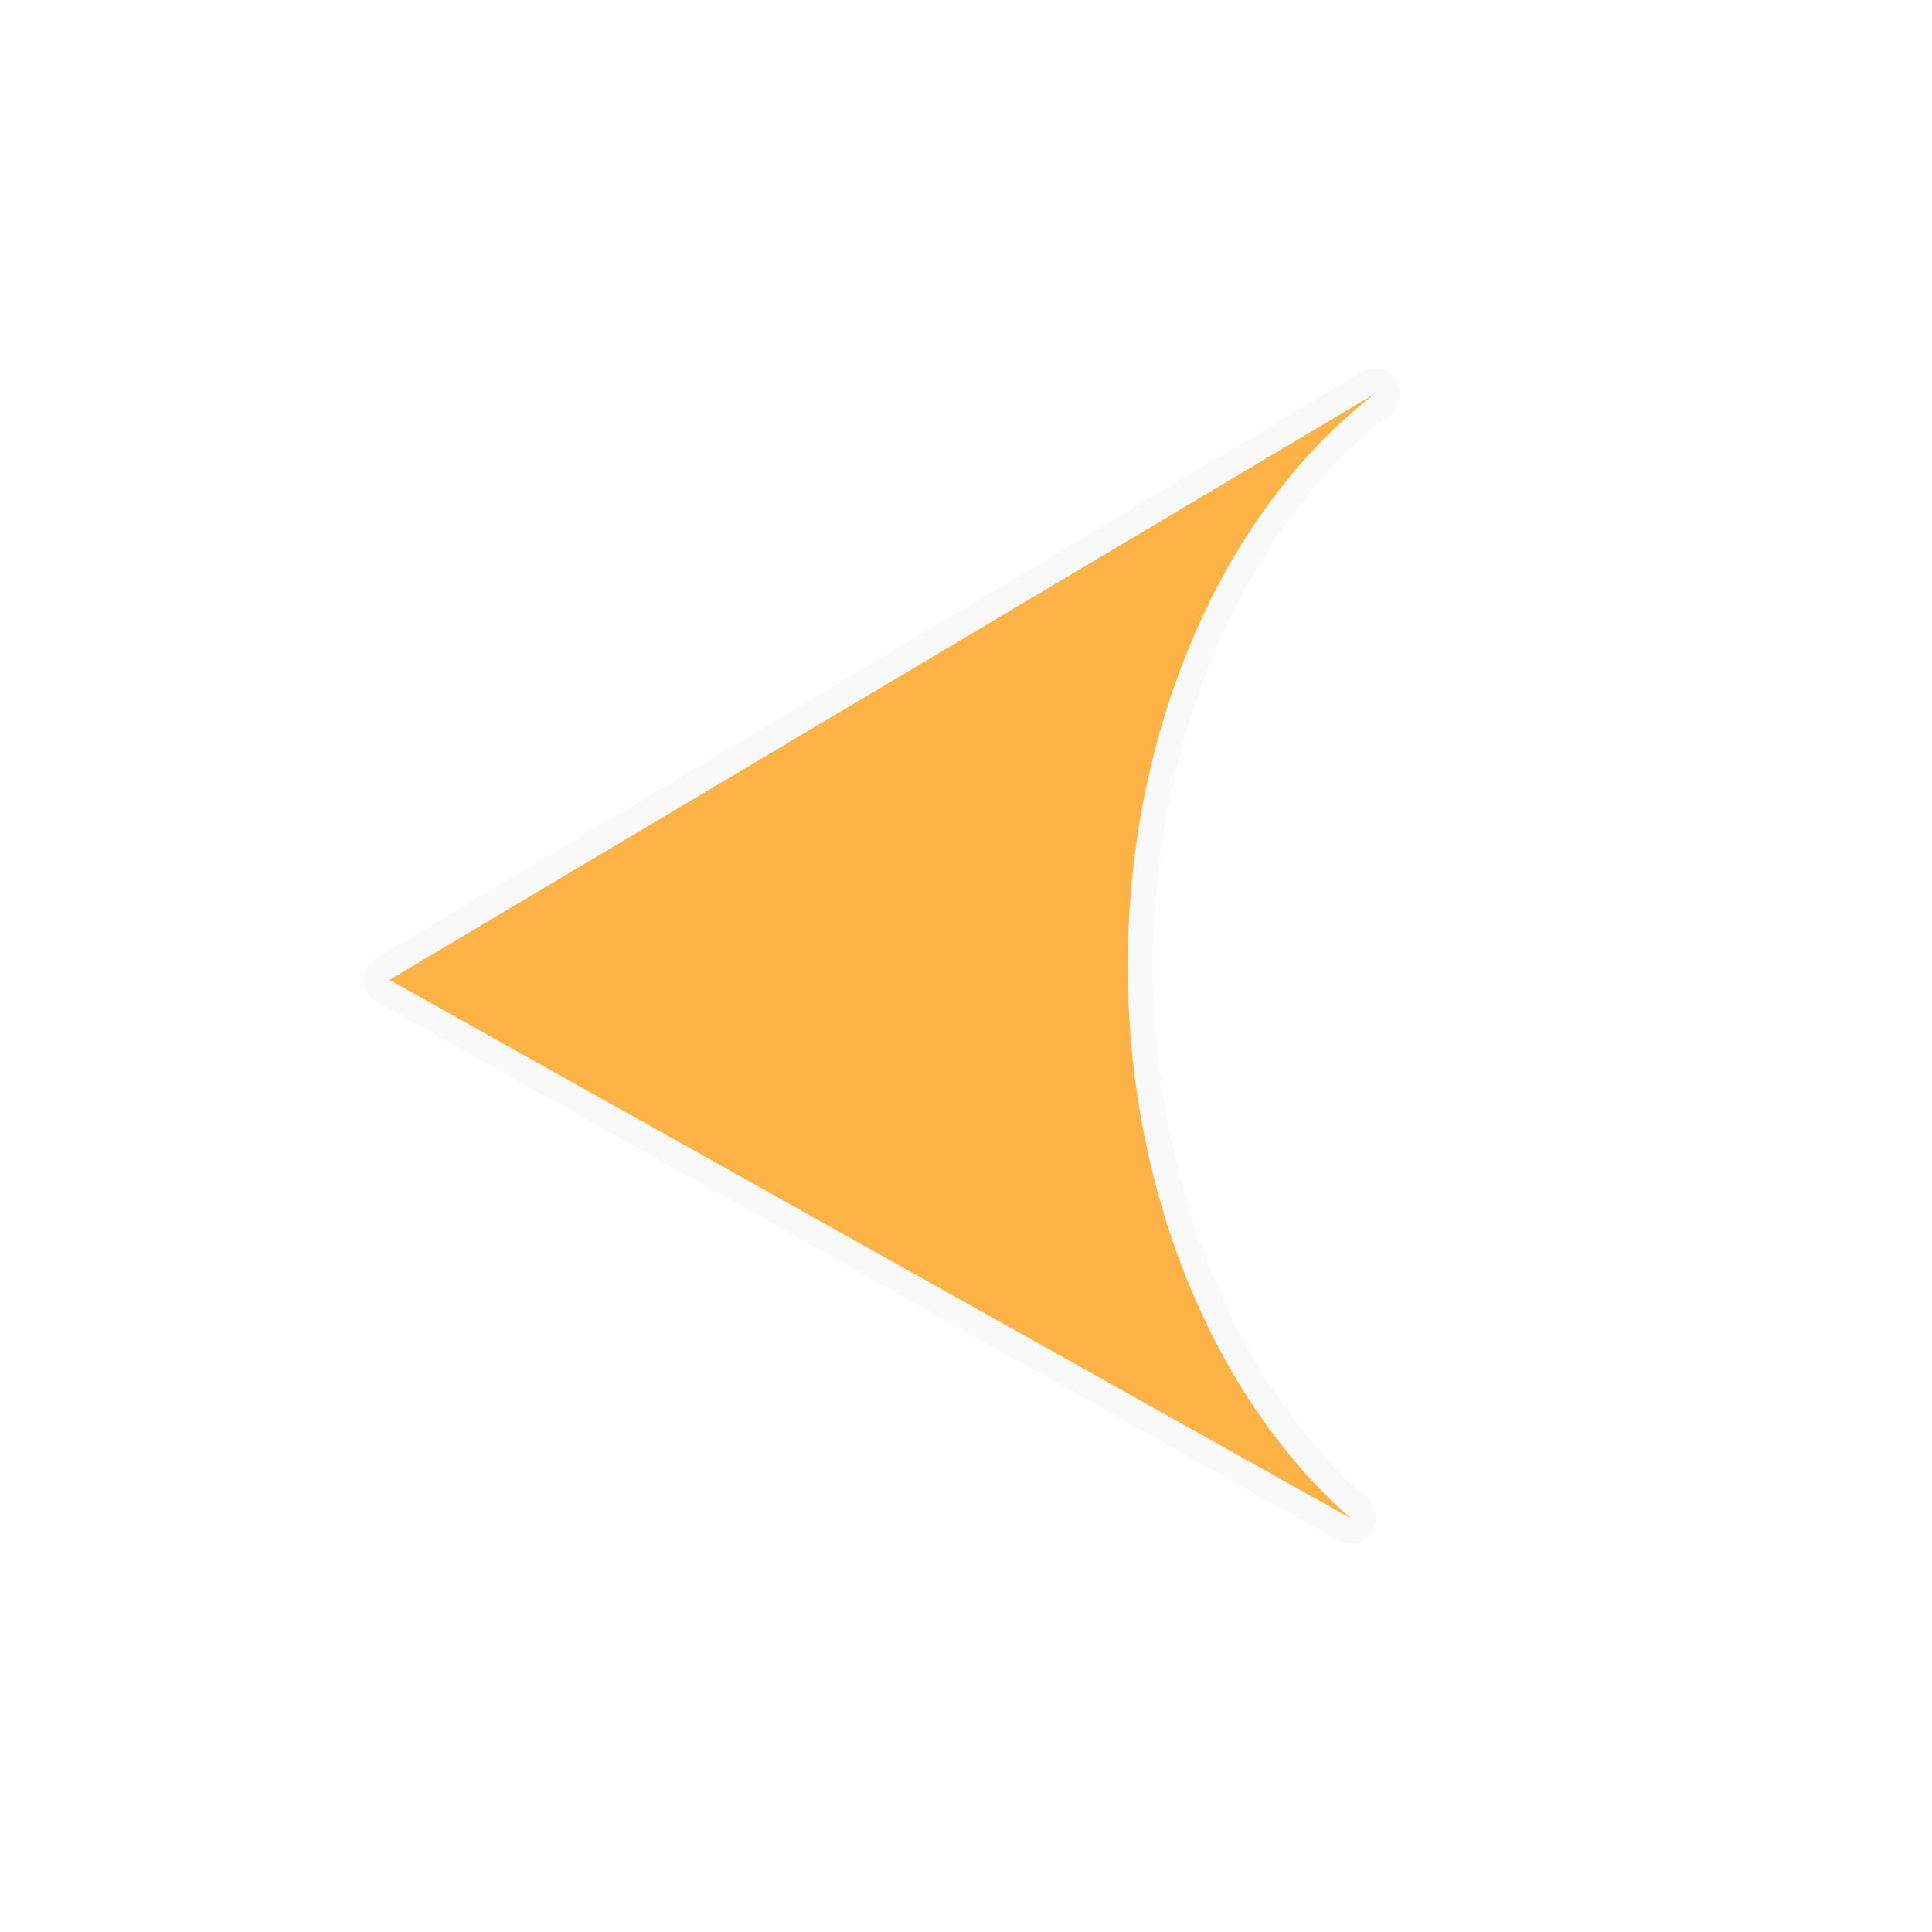
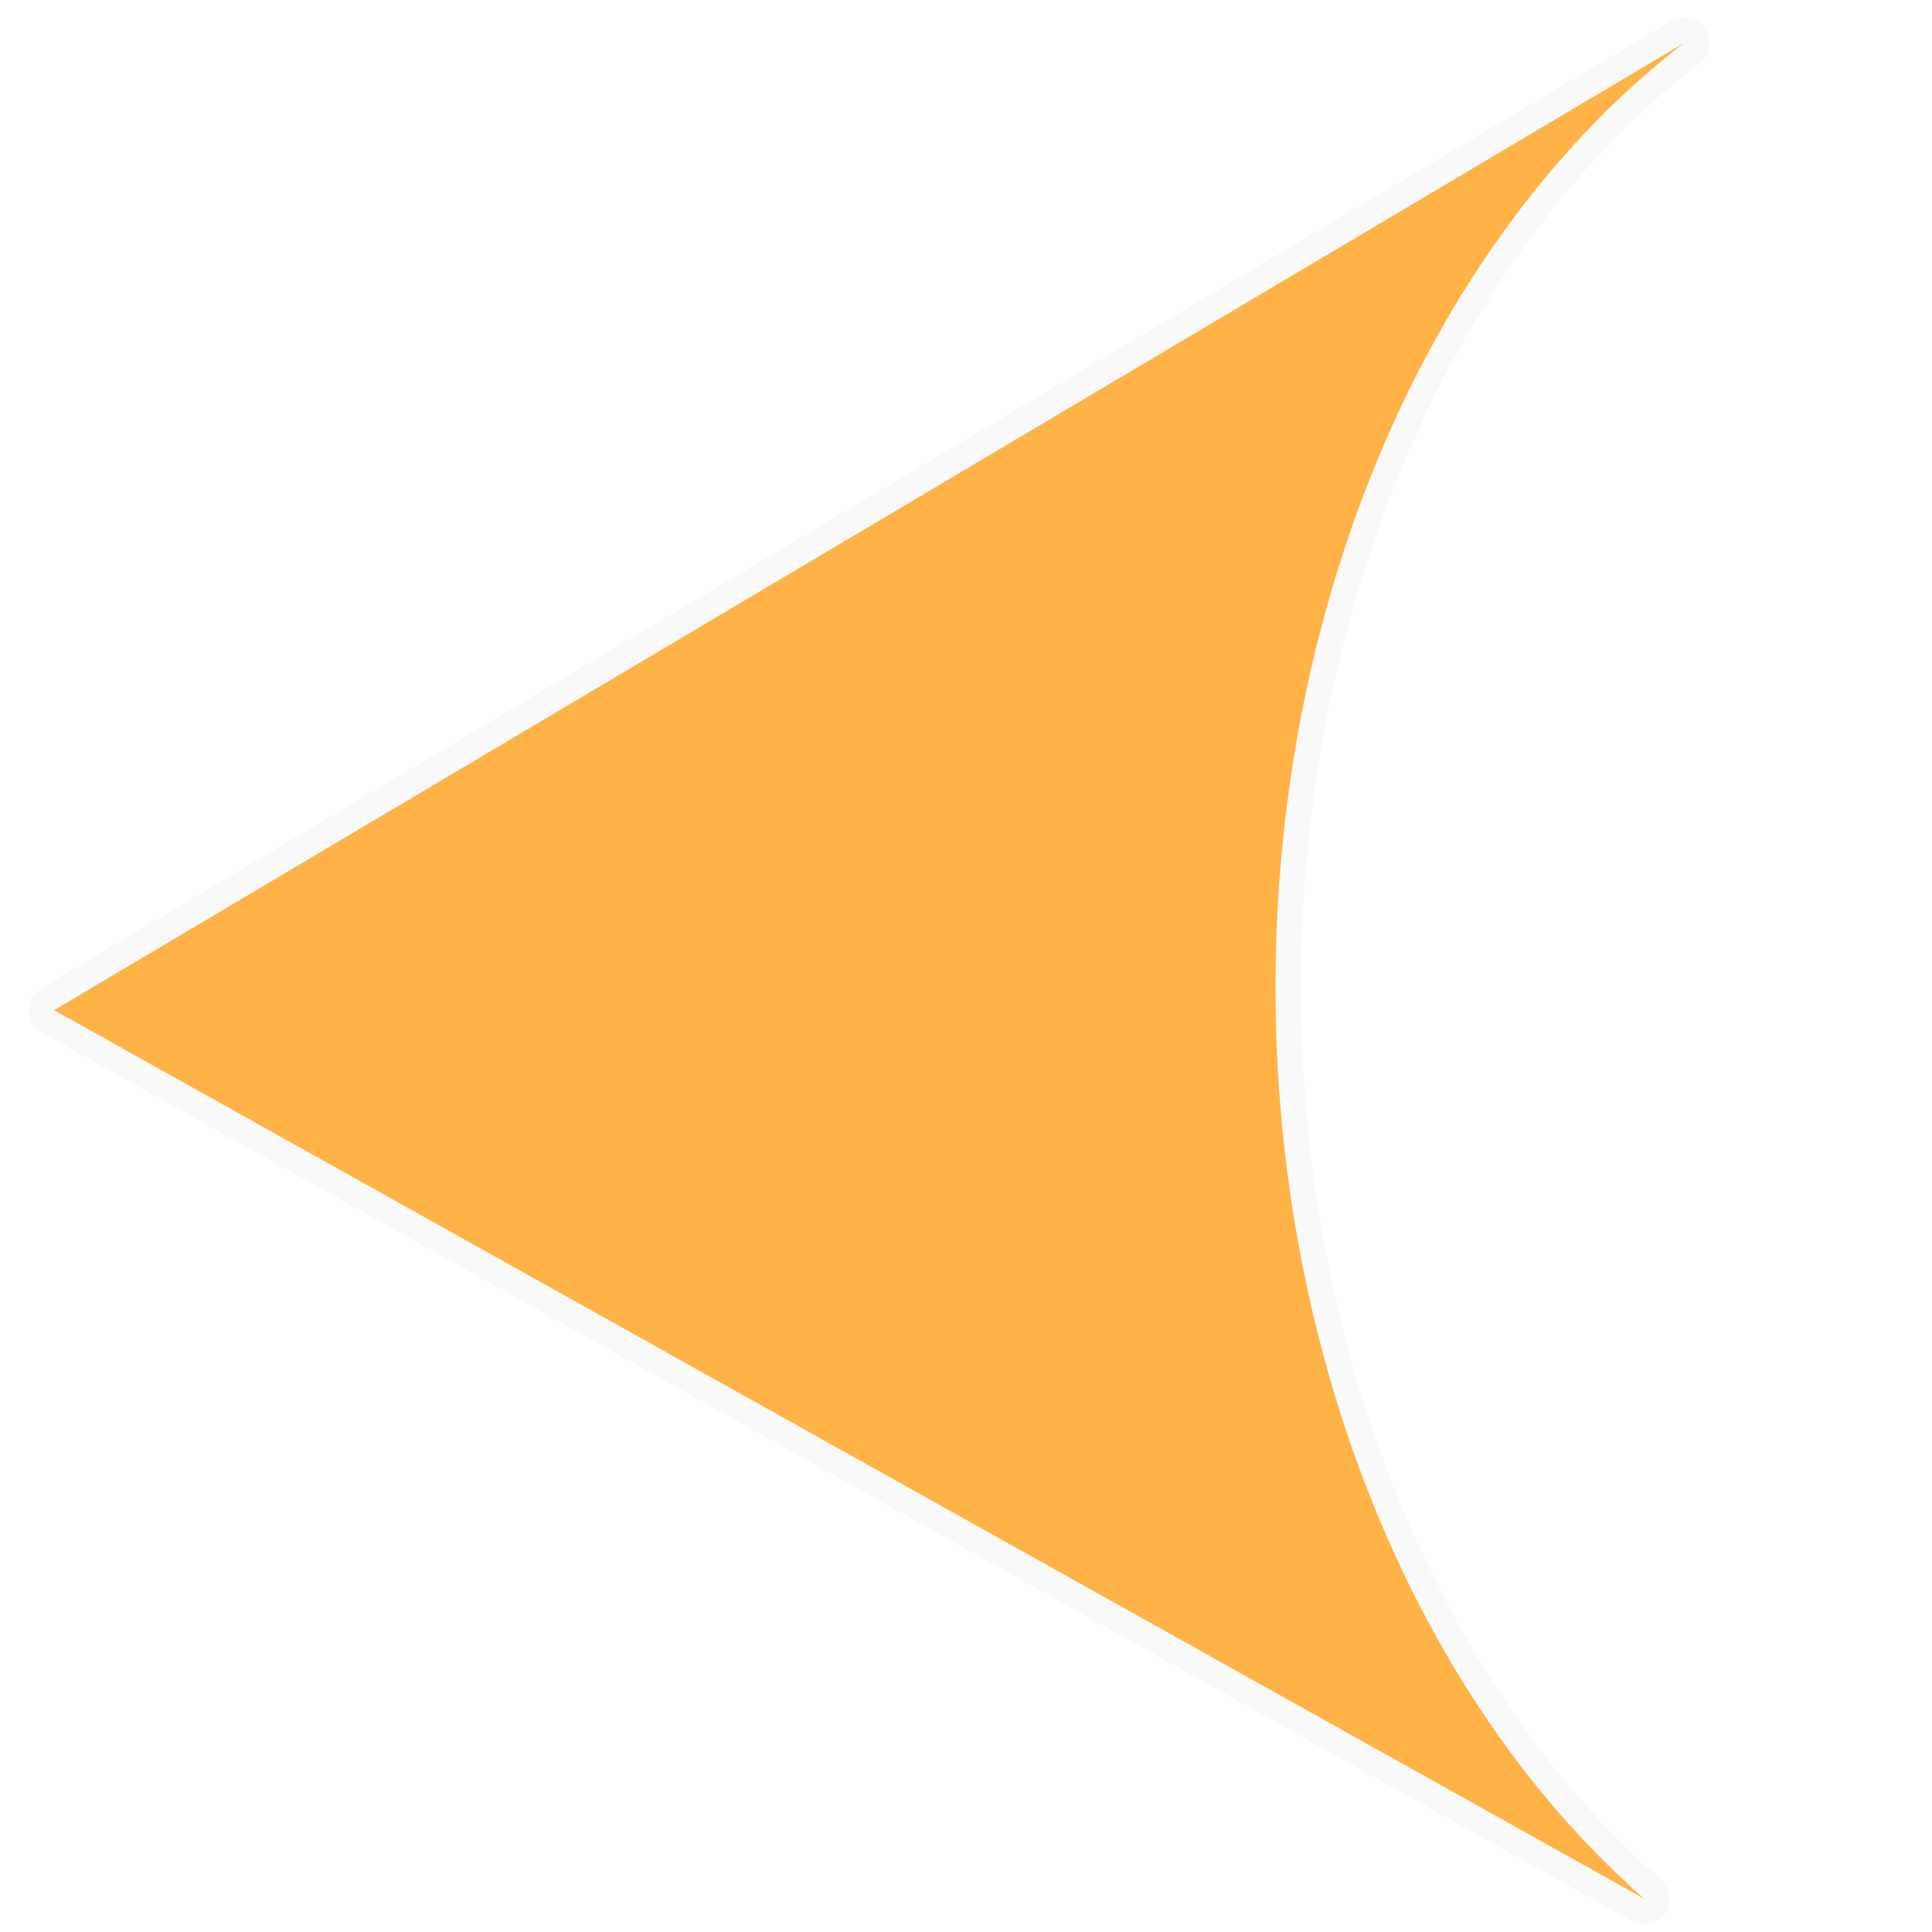
- <svg xmlns="http://www.w3.org/2000/svg" width="300" height="300" viewBox="0 0 79.375 79.375">
-   <path d="M56.481 16.18L16.002 40.257l39.488 22.12a20.32 27.155 0 01-9.155-22.69A20.32 27.155 0 0156.481 16.18z" fill="#ffb347" fill-rule="evenodd" stroke="#f9f9f9" stroke-width="2.09" stroke-linecap="round" stroke-linejoin="round" stroke-miterlimit="3.7" paint-order="stroke markers fill" />
+ <svg xmlns="http://www.w3.org/2000/svg" width="300" height="300" viewBox="0 0 79.375 79.375" version="1.1" id="svg1">
+   <defs id="defs1" />
+   <path d="M 69.188,1.767 2.222,41.502 67.548,78.008 A 33.616,44.816 0 0 1 52.403,40.562 33.616,44.816 0 0 1 69.188,1.767 Z" fill="#ffb347" fill-rule="evenodd" stroke="#f9f9f9" stroke-width="2.09" stroke-linecap="round" stroke-linejoin="round" stroke-miterlimit="3.7" paint-order="stroke markers fill" id="path1" />
</svg>
